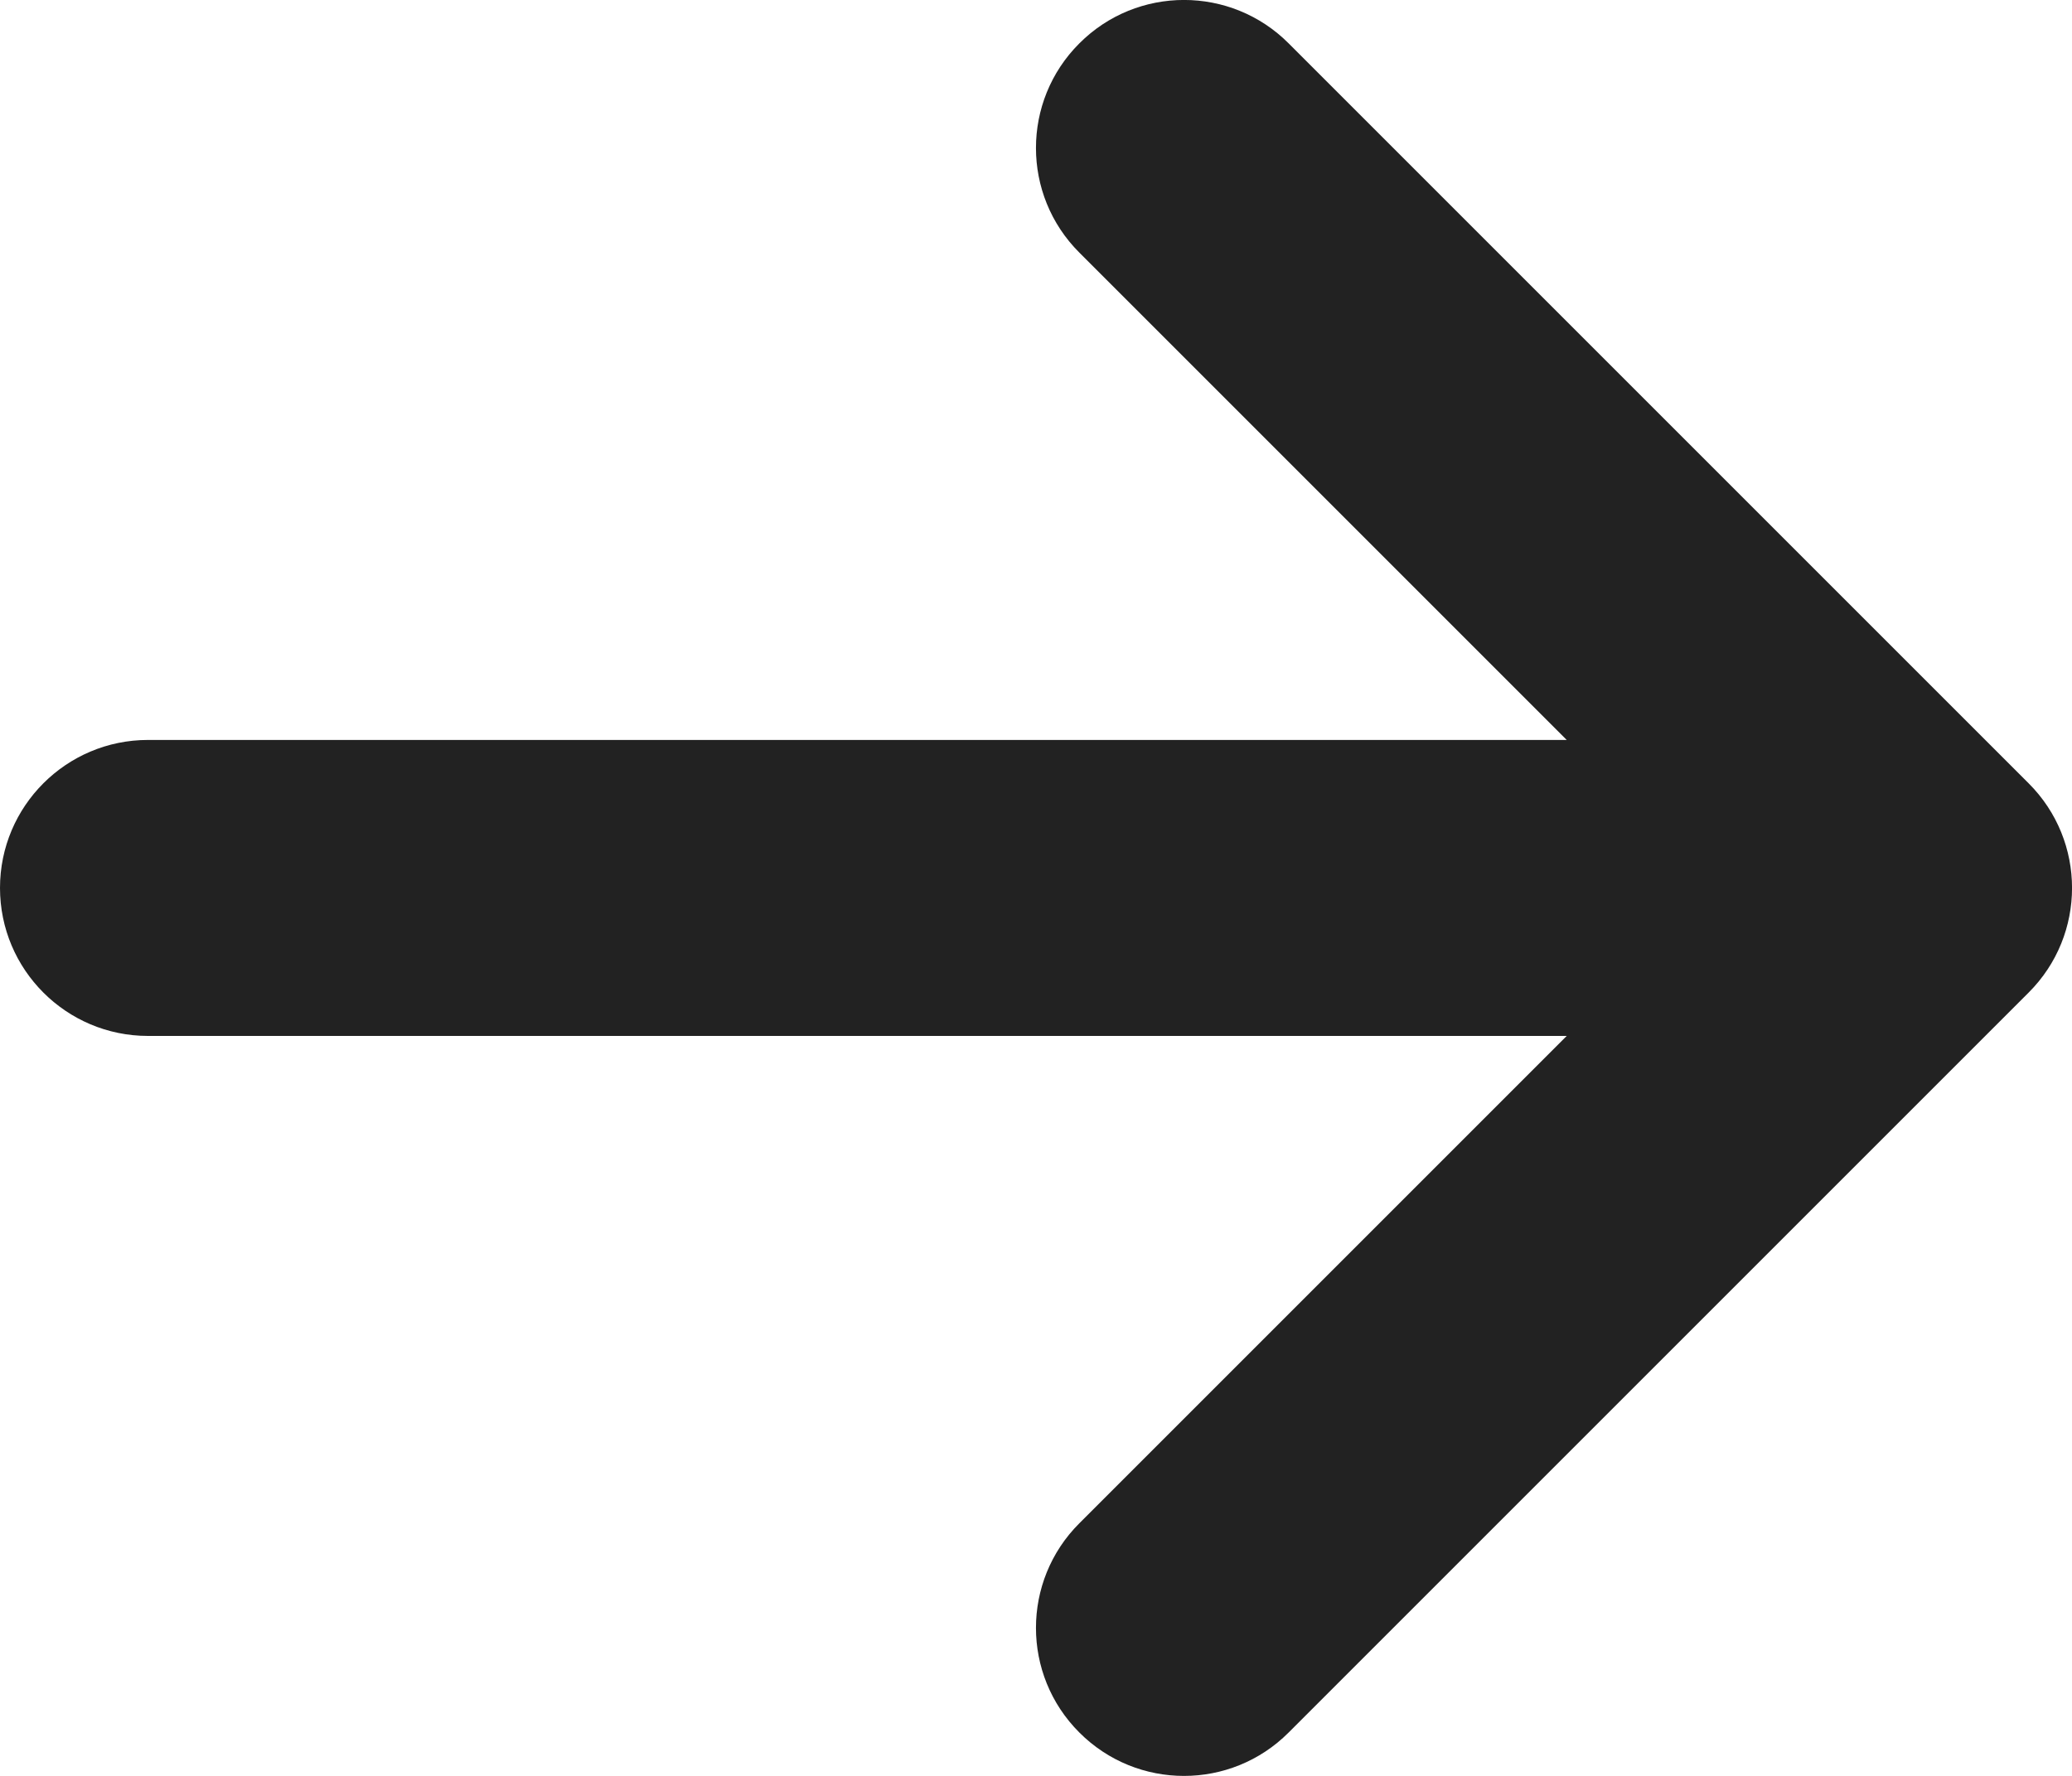
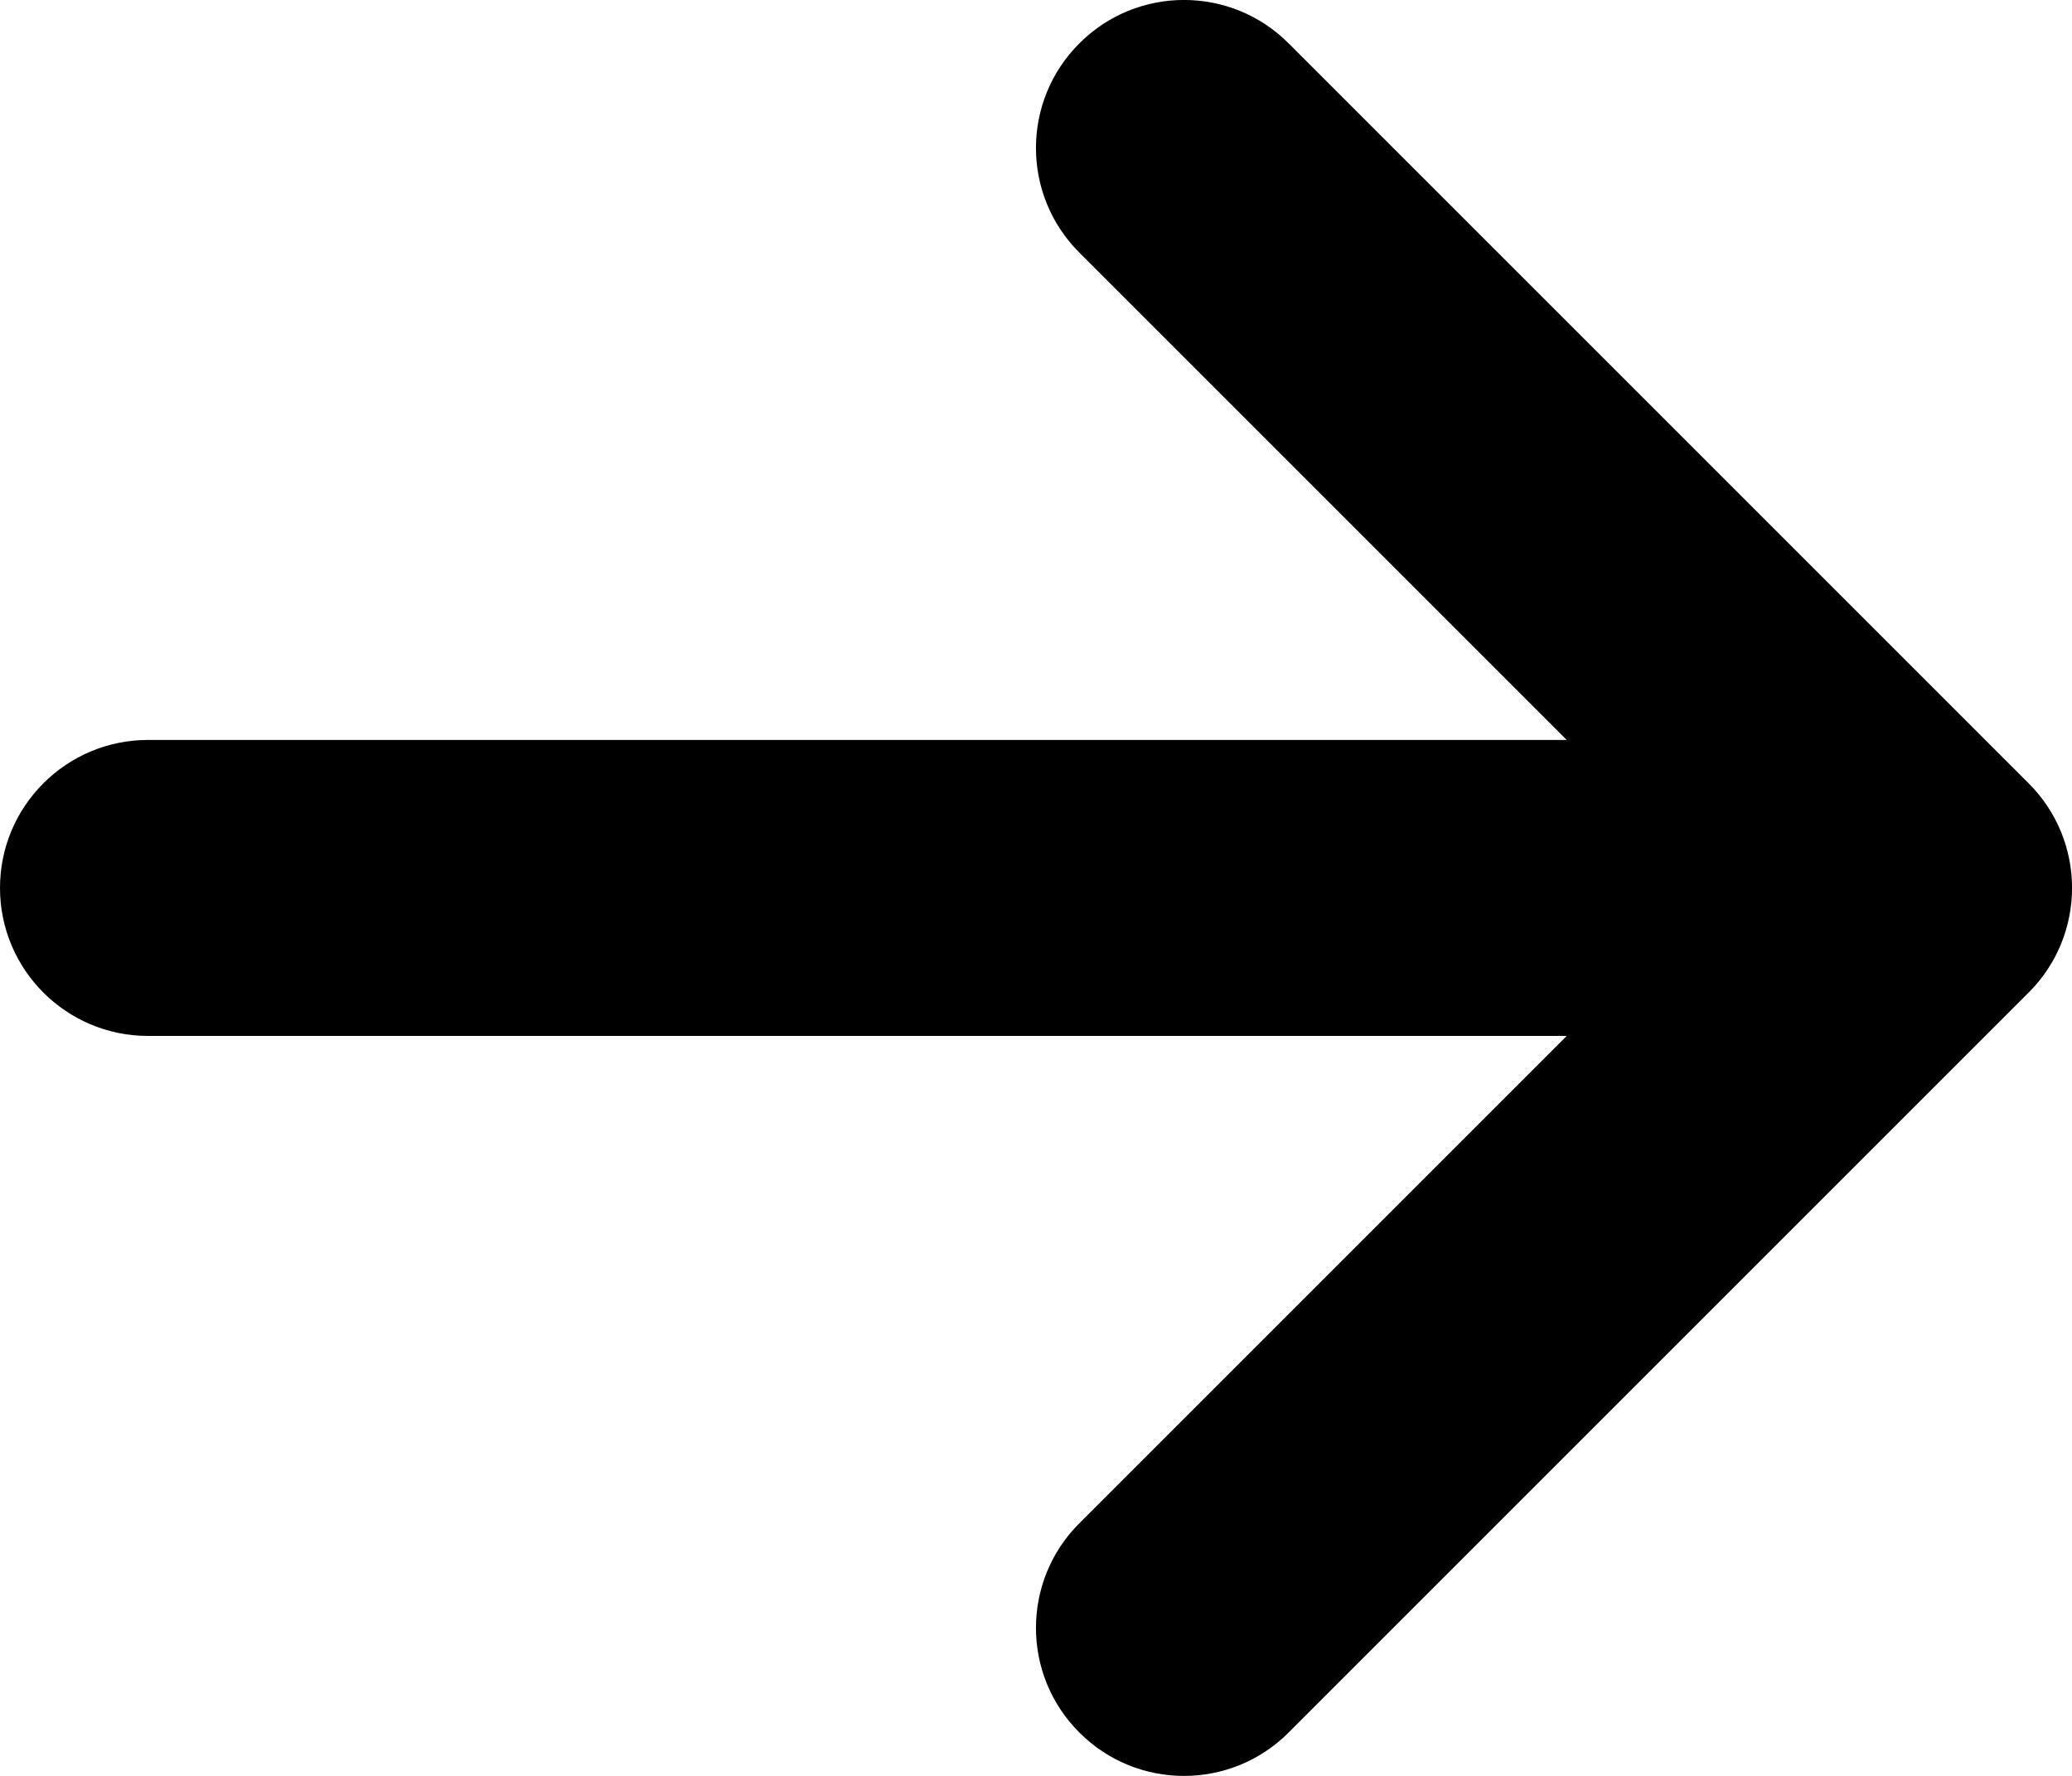
- <svg xmlns="http://www.w3.org/2000/svg" width="14" height="12" viewBox="0 0 14 12" fill="none">
-   <path fill-rule="evenodd" clip-rule="evenodd" d="M7.293 0.293C7.683 -0.098 8.317 -0.098 8.707 0.293L13.707 5.293C14.098 5.683 14.098 6.317 13.707 6.707L8.707 11.707C8.317 12.098 7.683 12.098 7.293 11.707C6.902 11.317 6.902 10.683 7.293 10.293L10.586 7H1C0.448 7 0 6.552 0 6C0 5.448 0.448 5 1 5H10.586L7.293 1.707C6.902 1.317 6.902 0.683 7.293 0.293Z" fill="#222222" />
+ <svg xmlns="http://www.w3.org/2000/svg" width="14" height="12" viewBox="0 0 14 12">
+   <path fill-rule="evenodd" clip-rule="evenodd" d="M7.293 0.293C7.683 -0.098 8.317 -0.098 8.707 0.293L13.707 5.293C14.098 5.683 14.098 6.317 13.707 6.707L8.707 11.707C8.317 12.098 7.683 12.098 7.293 11.707C6.902 11.317 6.902 10.683 7.293 10.293L10.586 7H1C0.448 7 0 6.552 0 6C0 5.448 0.448 5 1 5H10.586L7.293 1.707C6.902 1.317 6.902 0.683 7.293 0.293Z" />
</svg>
